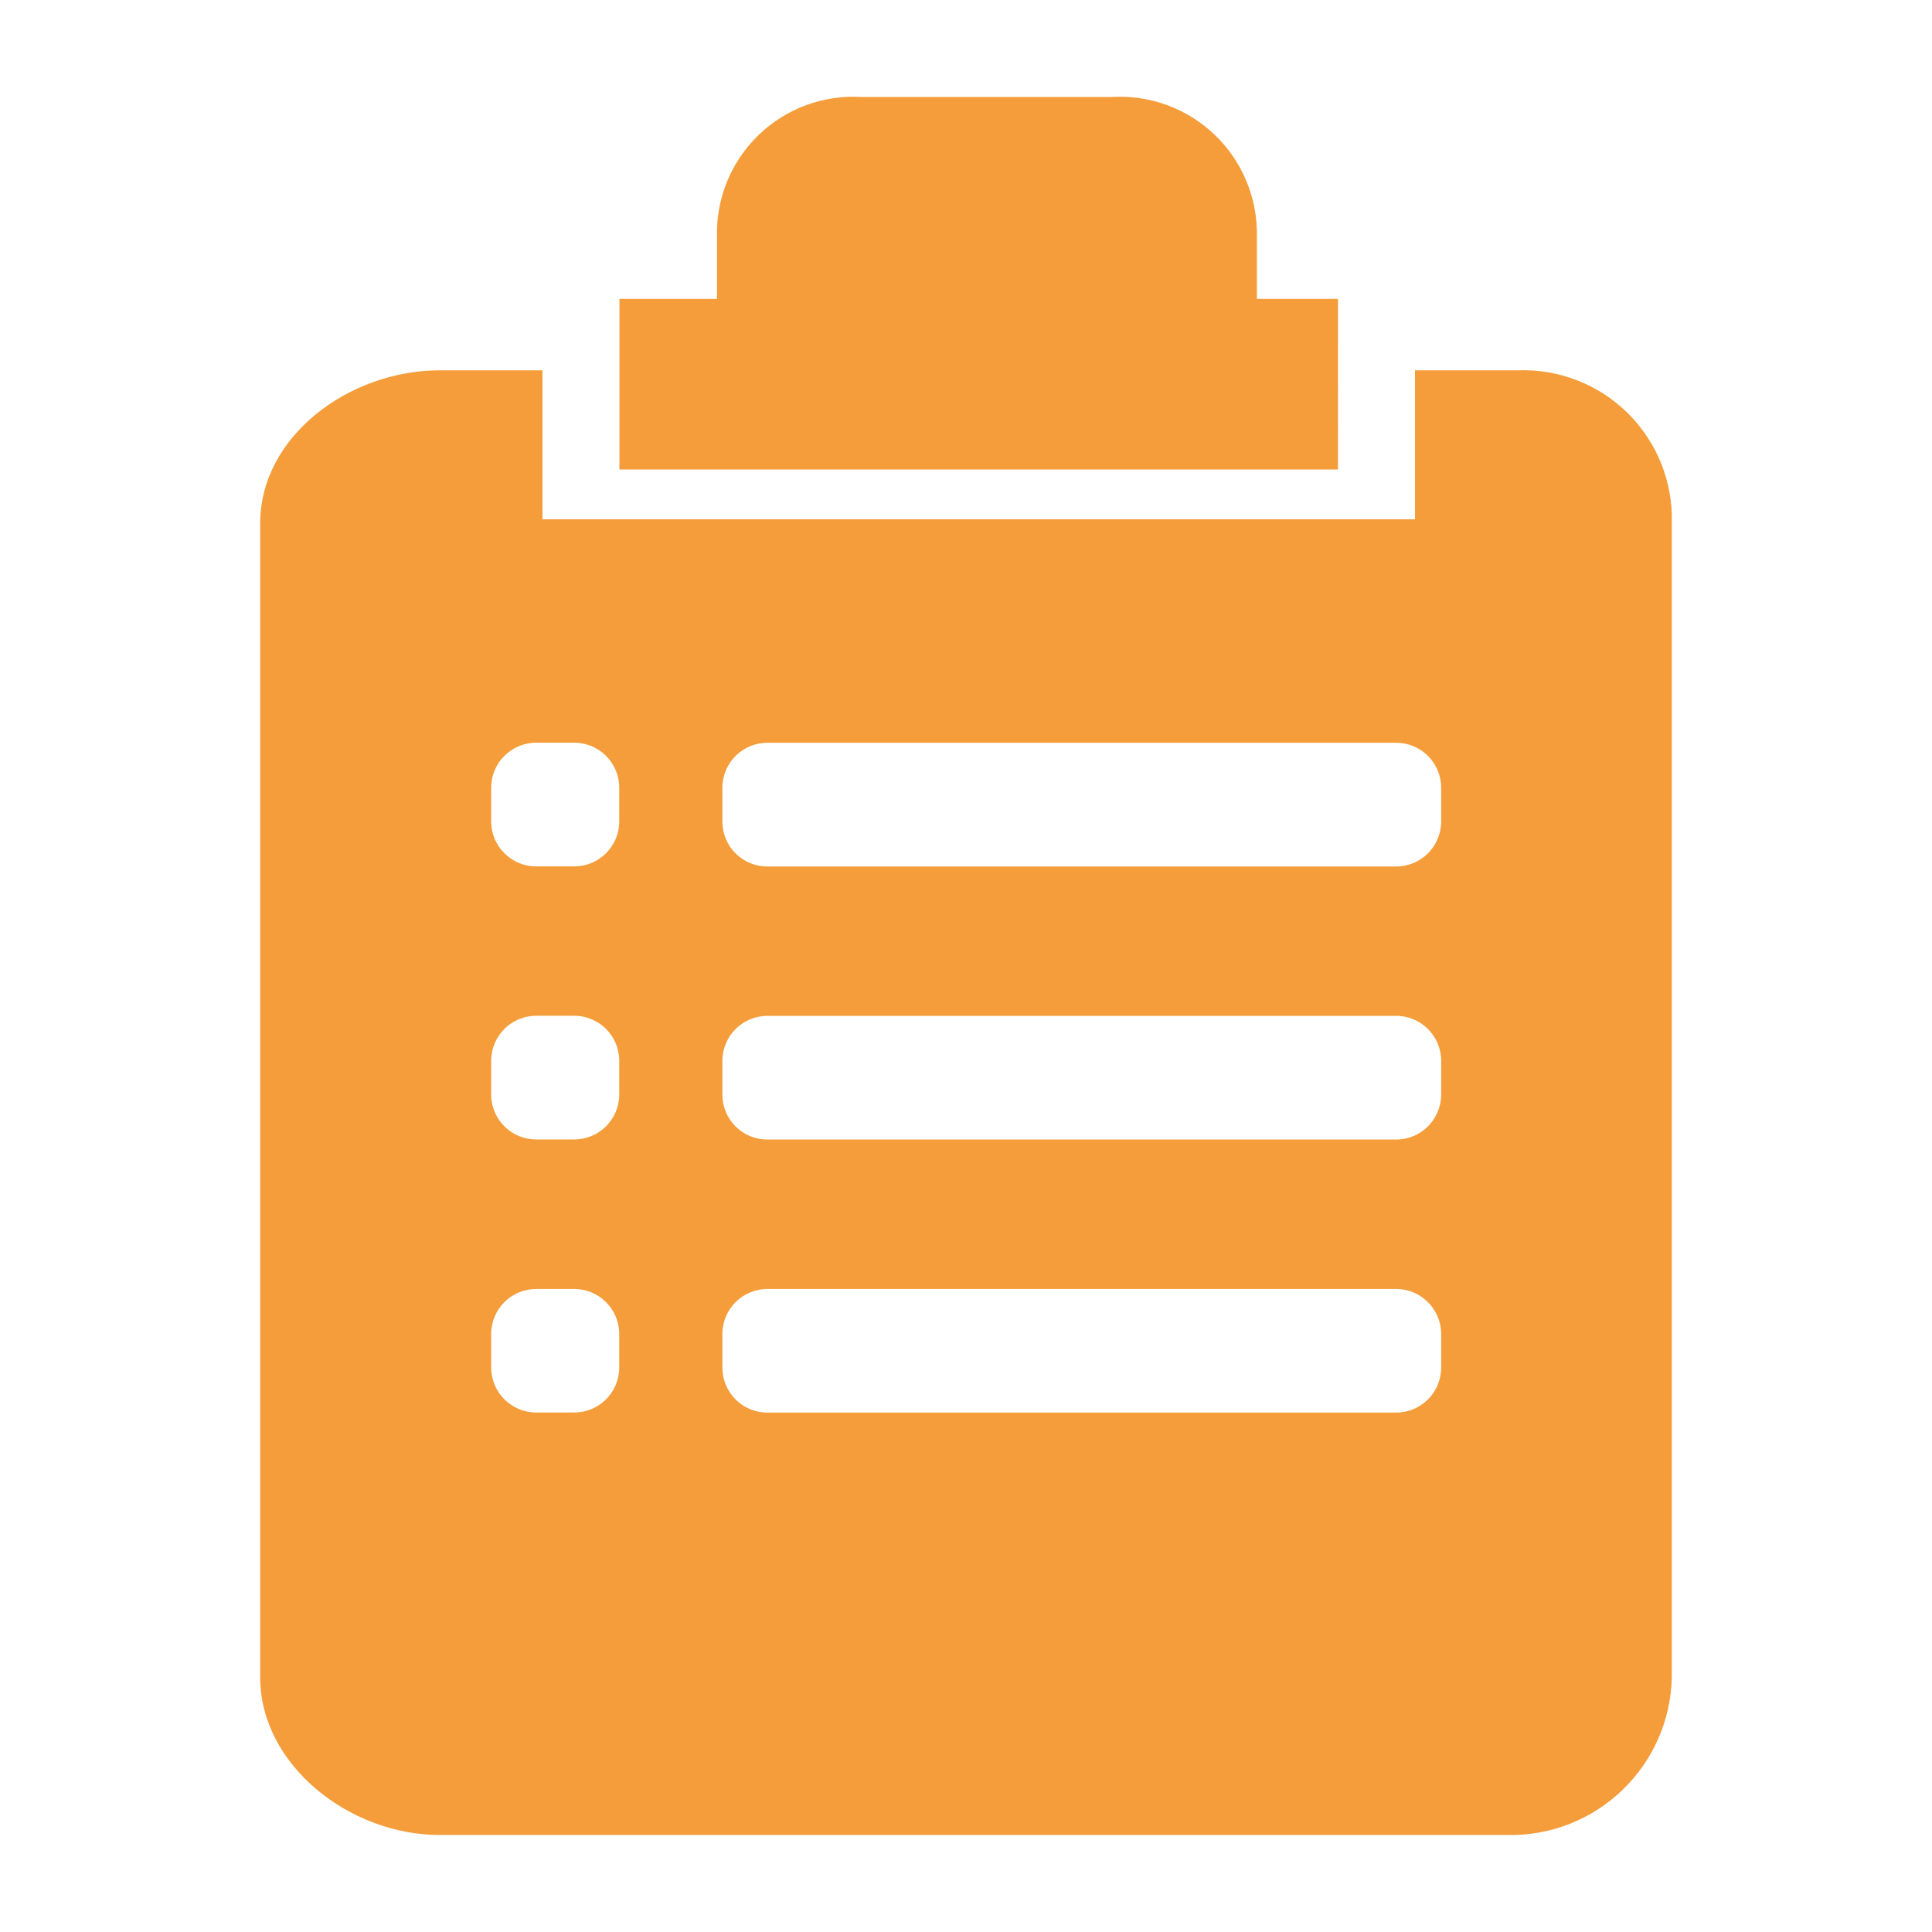
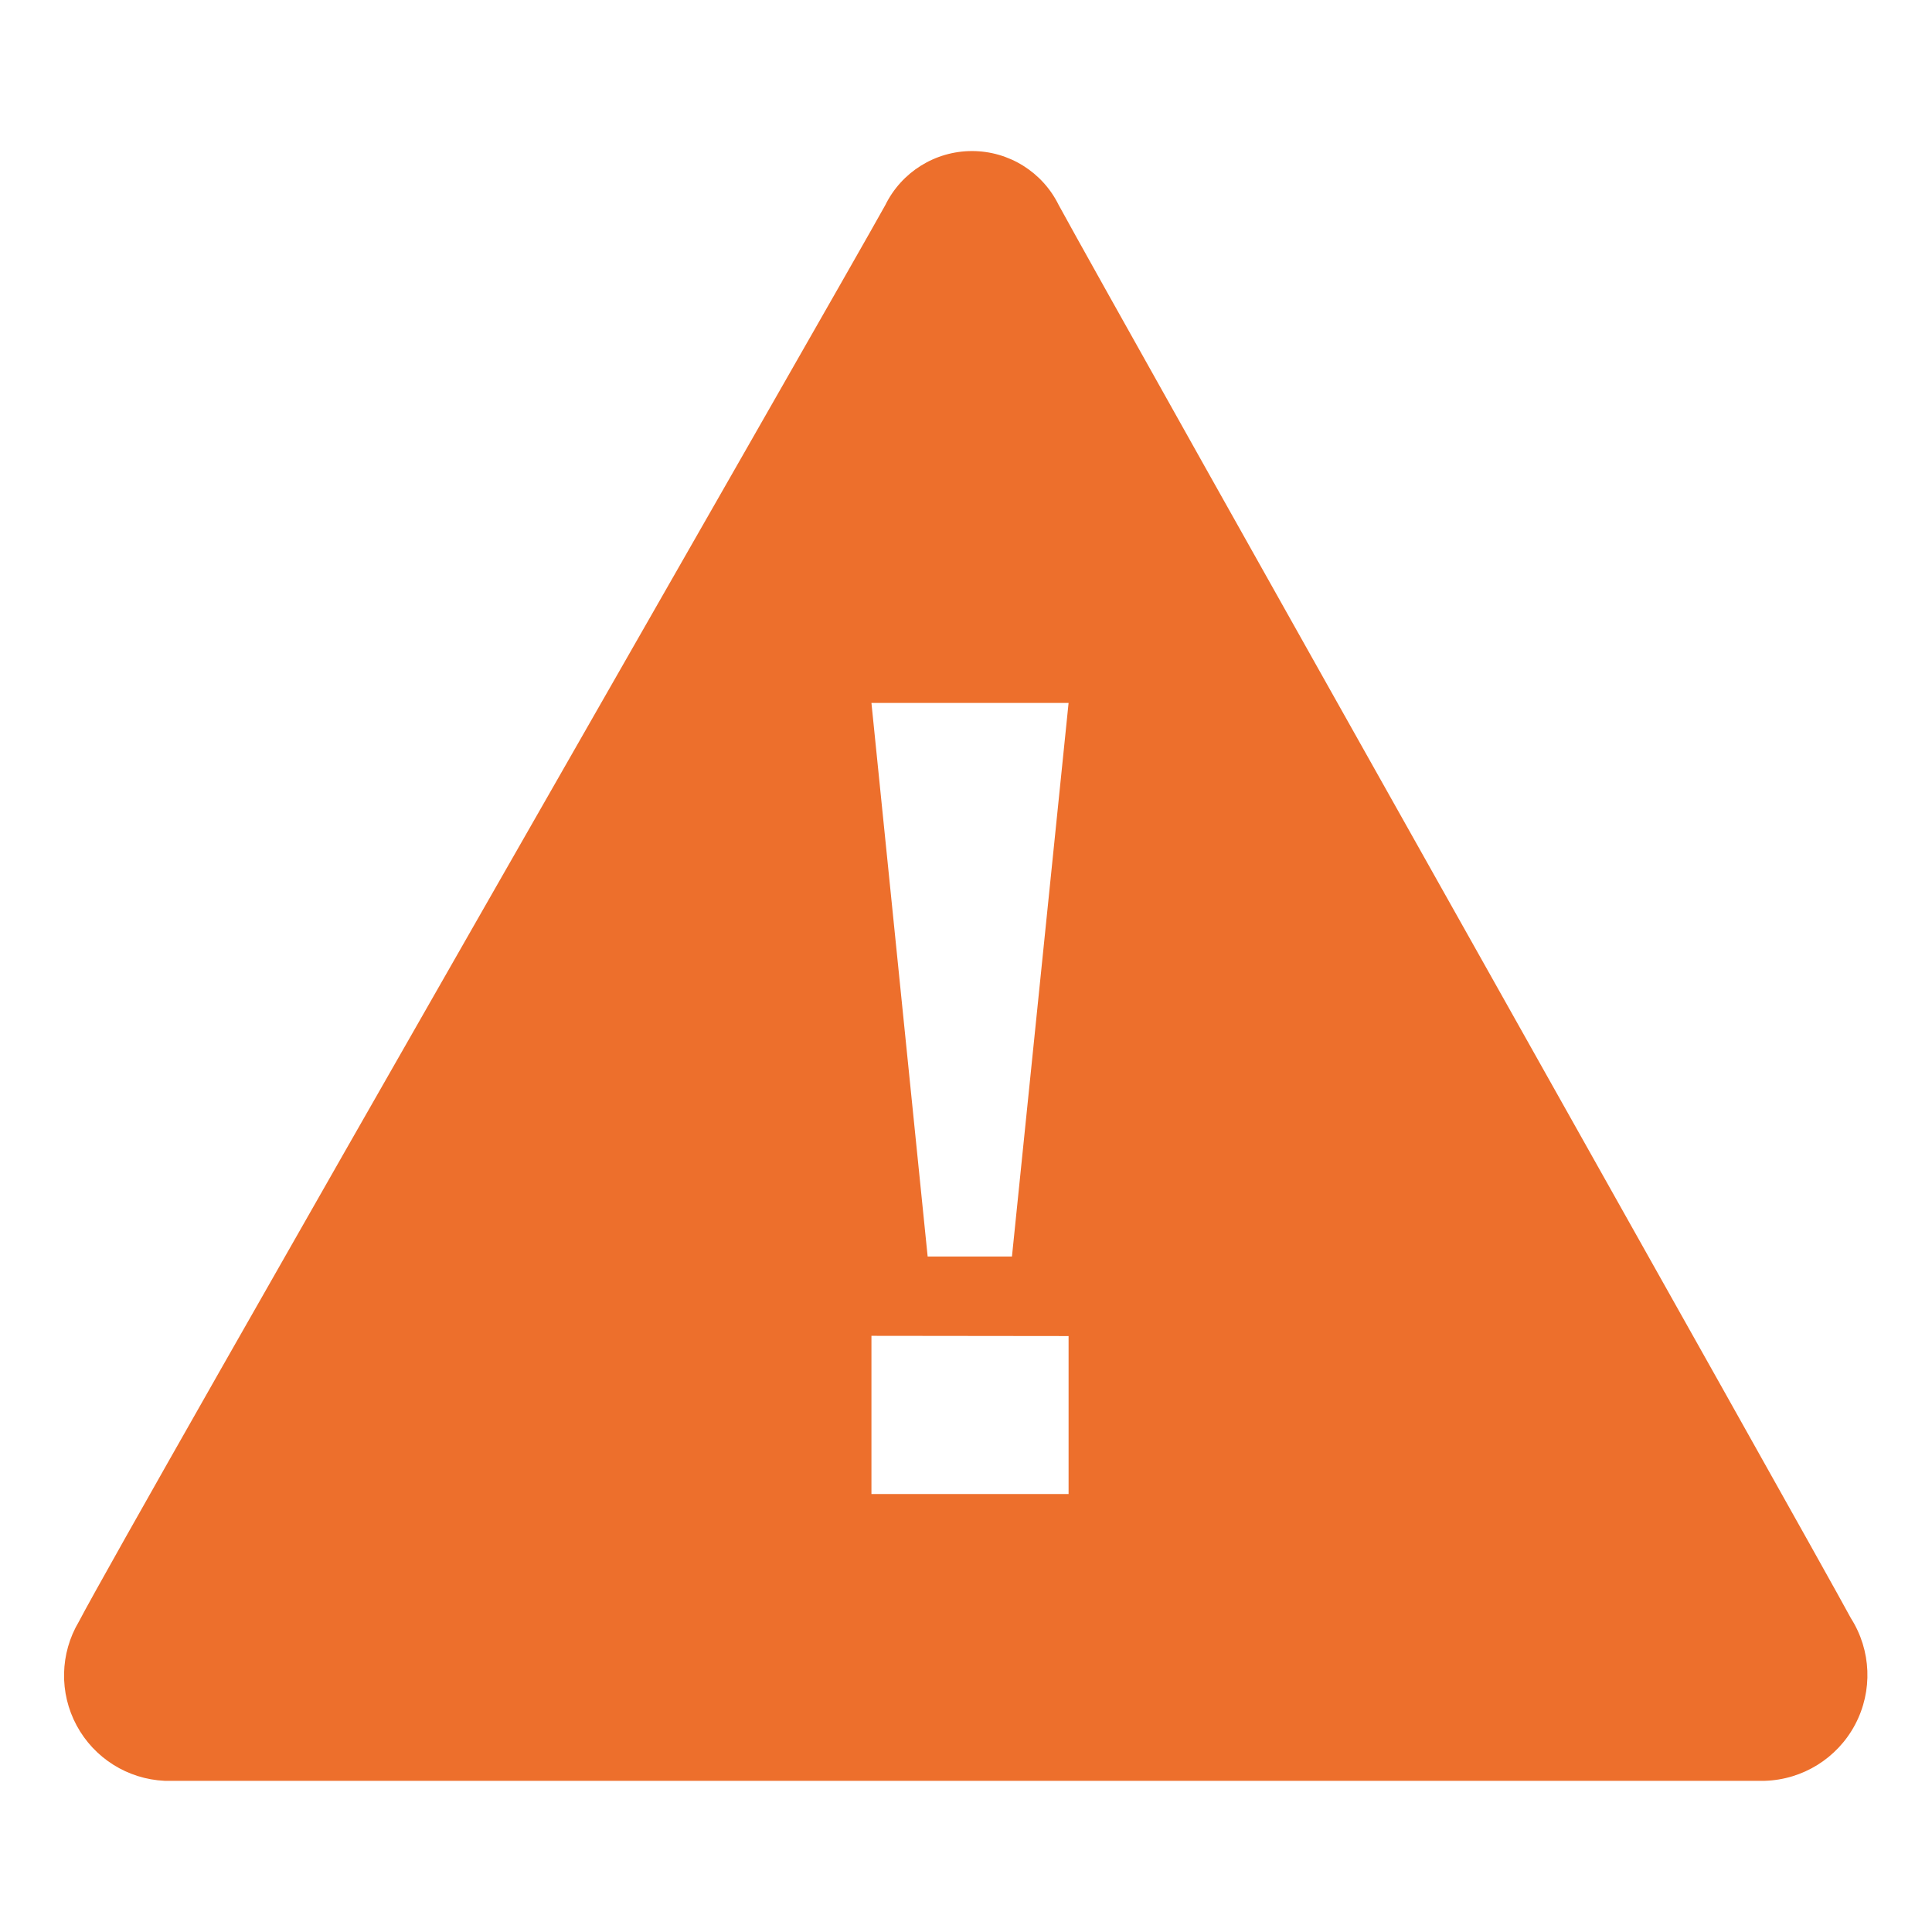
<svg xmlns="http://www.w3.org/2000/svg" width="52" height="52" viewBox="0 0 52 52">
  <defs>
-     <style>.a{fill:#f49d3a;}.b{fill:none;}</style>
+     <style>.a{fill:#ed6f2c;}.b{fill:none;}</style>
  </defs>
-   <g transform="translate(-1543 -259)">
-     <path fill="#f49d3a" d="M286.065,186.252h-2.184V184.58a3.686,3.686,0,0,0-3.918-3.762h-6.713a3.67,3.67,0,0,0-3.9,3.762v1.672h-2.626v4.592h19.34Zm4.835,1.922h-2.763v4.011H264.653v-4.011H261.89c-2.445,0-4.835,1.778-4.835,4.117v31.063c0,2.346,2.39,4.242,4.835,4.242h28.729a4.338,4.338,0,0,0,4.43-4.242V192.291A4,4,0,0,0,290.9,188.174Zm-24.181,26.851a1.213,1.213,0,0,1-1.224,1.2h-1a1.213,1.213,0,0,1-1.223-1.2V214.1a1.212,1.212,0,0,1,1.223-1.2h1a1.212,1.212,0,0,1,1.224,1.2v.929Zm0-7.349a1.212,1.212,0,0,1-1.224,1.2h-1a1.212,1.212,0,0,1-1.223-1.2v-.929a1.212,1.212,0,0,1,1.223-1.2h1a1.212,1.212,0,0,1,1.224,1.2v.929Zm0-7.349a1.213,1.213,0,0,1-1.224,1.2h-1a1.213,1.213,0,0,1-1.223-1.2v-.93a1.212,1.212,0,0,1,1.223-1.2h1a1.212,1.212,0,0,1,1.224,1.2v.93Zm22.122,14.7a1.212,1.212,0,0,1-1.223,1.2h-16.9a1.209,1.209,0,0,1-1.223-1.2V214.1a1.212,1.212,0,0,1,1.223-1.2h16.9a1.212,1.212,0,0,1,1.223,1.2v.929Zm0-7.349a1.212,1.212,0,0,1-1.223,1.2h-16.9a1.208,1.208,0,0,1-1.223-1.2v-.929a1.212,1.212,0,0,1,1.223-1.2h16.9a1.211,1.211,0,0,1,1.223,1.2v.929Zm0-7.349a1.212,1.212,0,0,1-1.223,1.2h-16.9a1.208,1.208,0,0,1-1.223-1.2v-.93a1.212,1.212,0,0,1,1.223-1.2h16.9a1.211,1.211,0,0,1,1.223,1.2v.93Z" transform="translate(1292.948 80.793)" />
-     <rect class="b" width="52" height="52" transform="translate(1543 259)" />
+   <g transform="translate(-1101 -256)">
+     <path class="a" d="M66.147,150.011a2.837,2.837,0,0,1-2.307-4.285c1.324-2.54,20.522-35.986,21.705-38.126a2.6,2.6,0,0,1,4.668,0c1.621,2.977,20.387,36.289,21.321,38.034a2.849,2.849,0,0,1-2.318,4.377ZM86.685,135.9h2.269L90.478,121H85.172Zm-1.513,2.134v4.258h5.306v-4.252Z" transform="translate(1039.283 153.92)" />
+     <rect class="b" width="52" height="52" transform="translate(1101 256)" />
  </g>
</svg>
